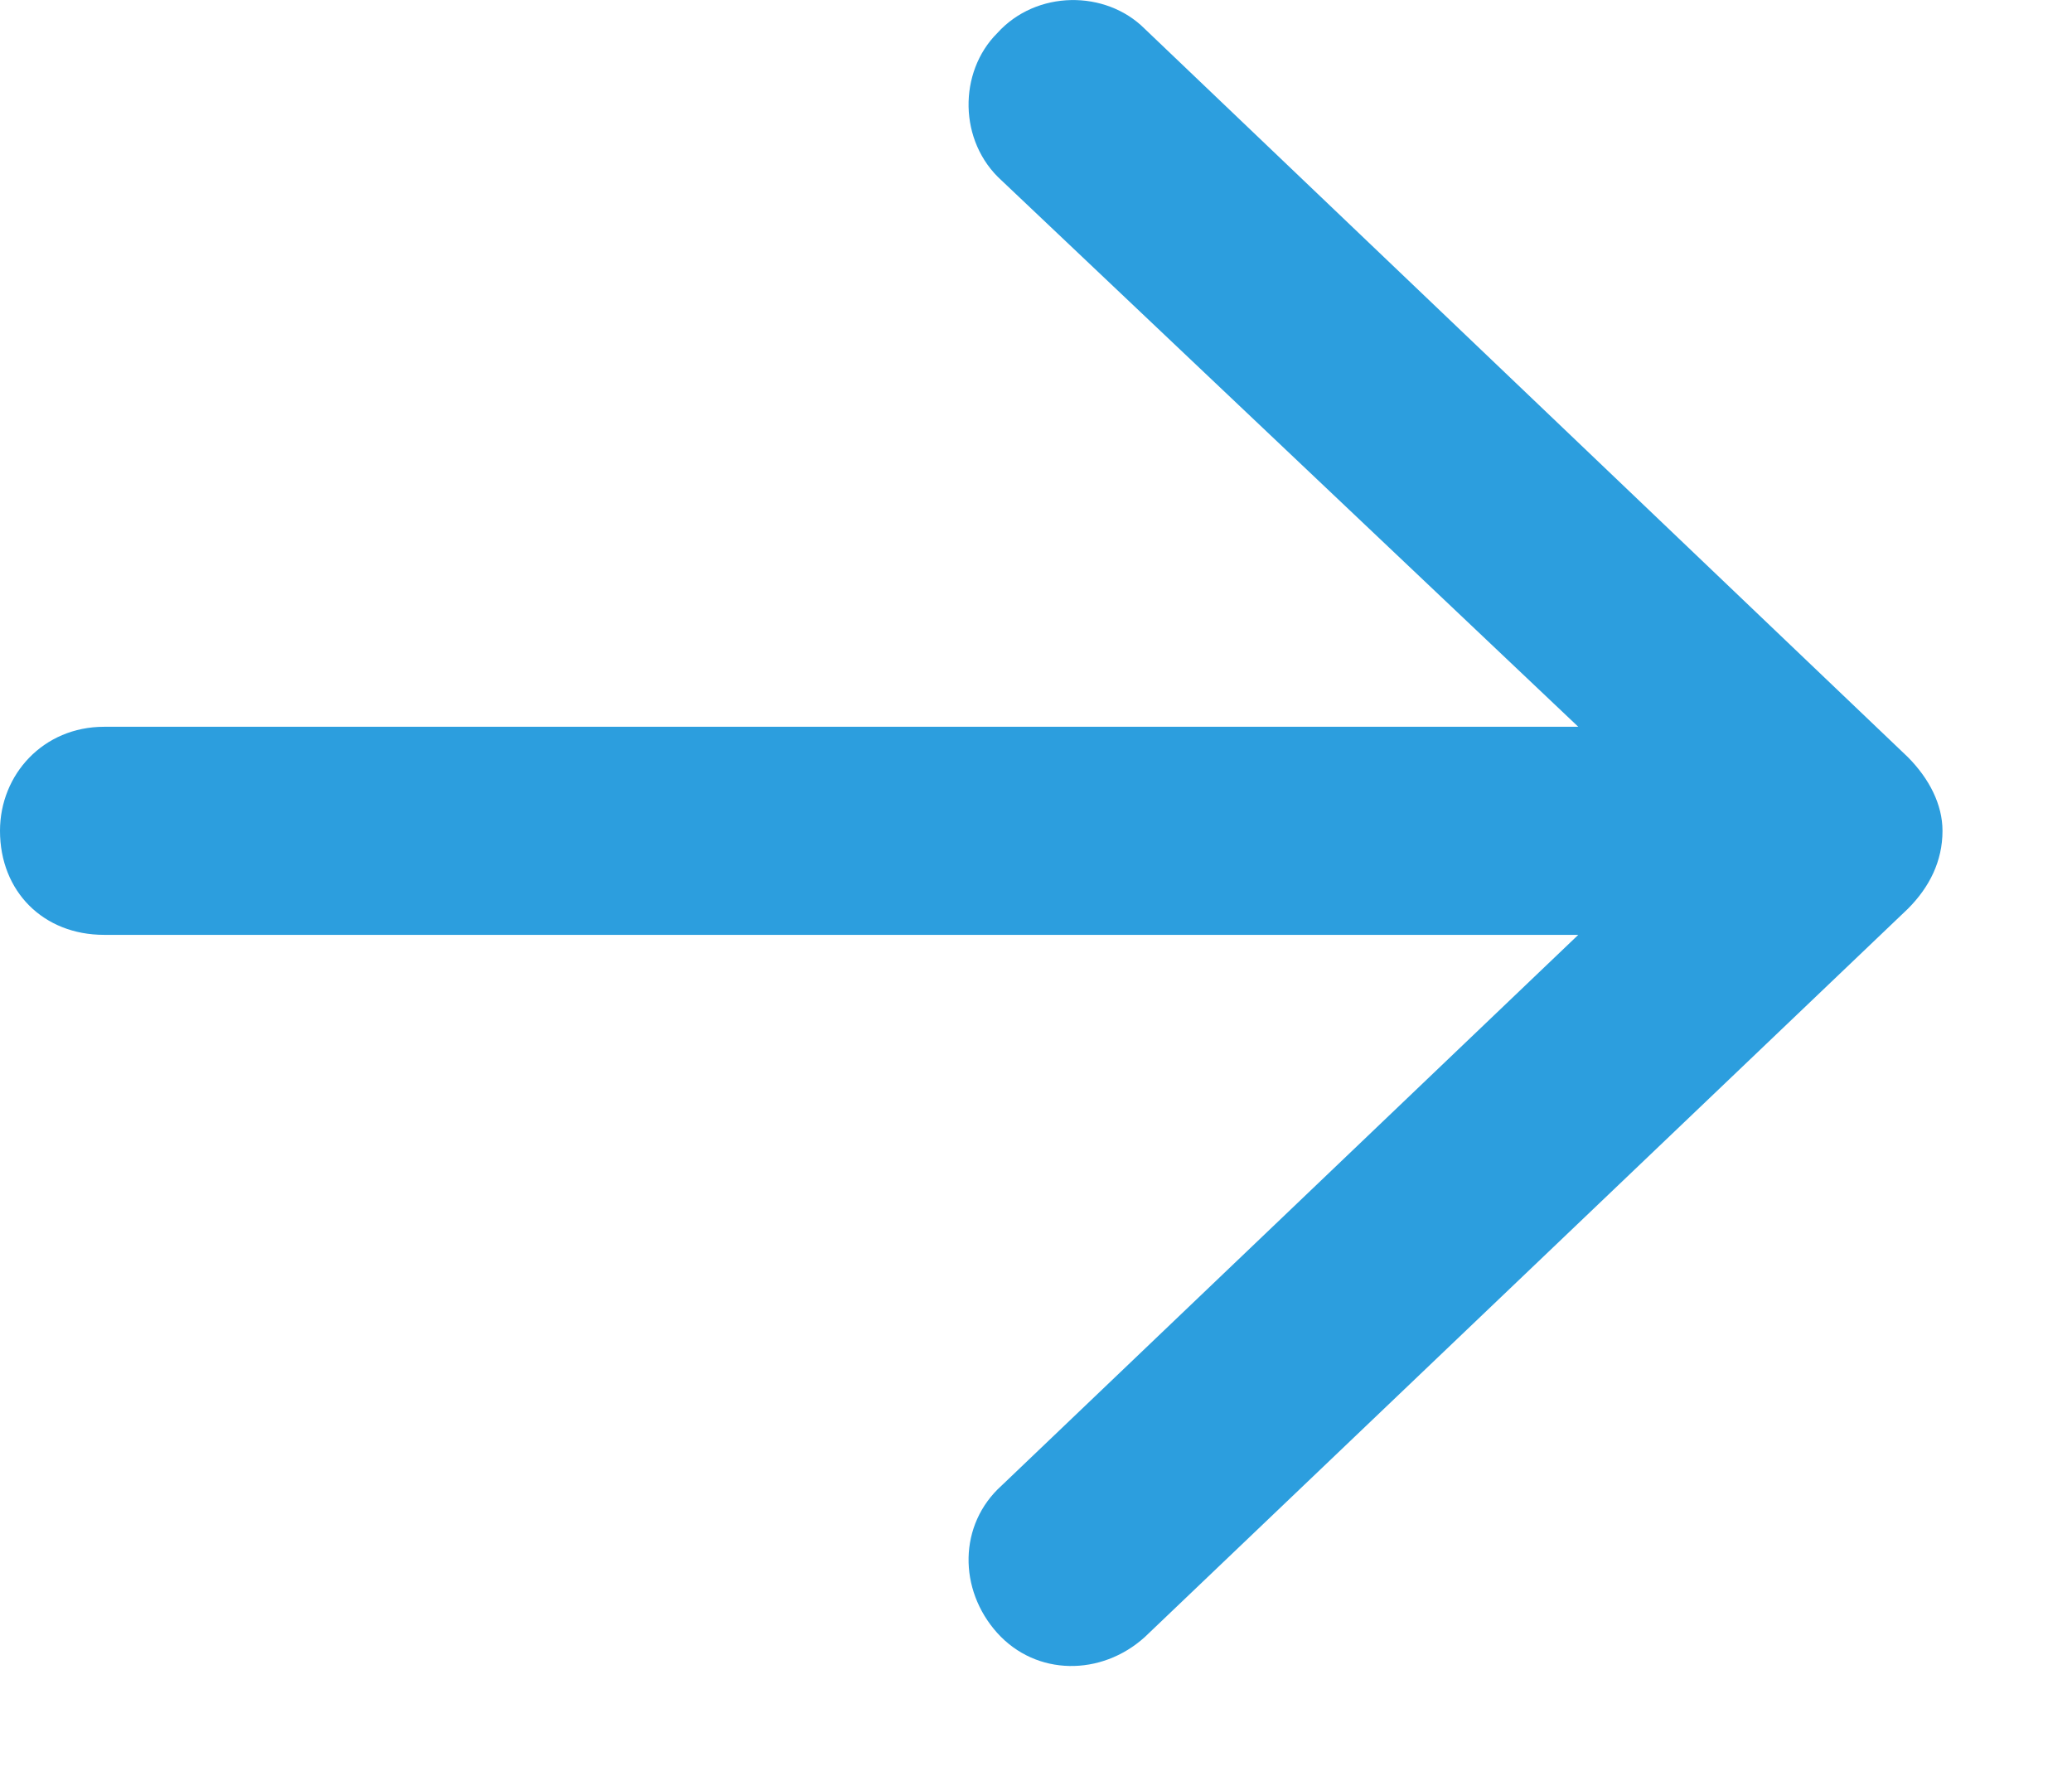
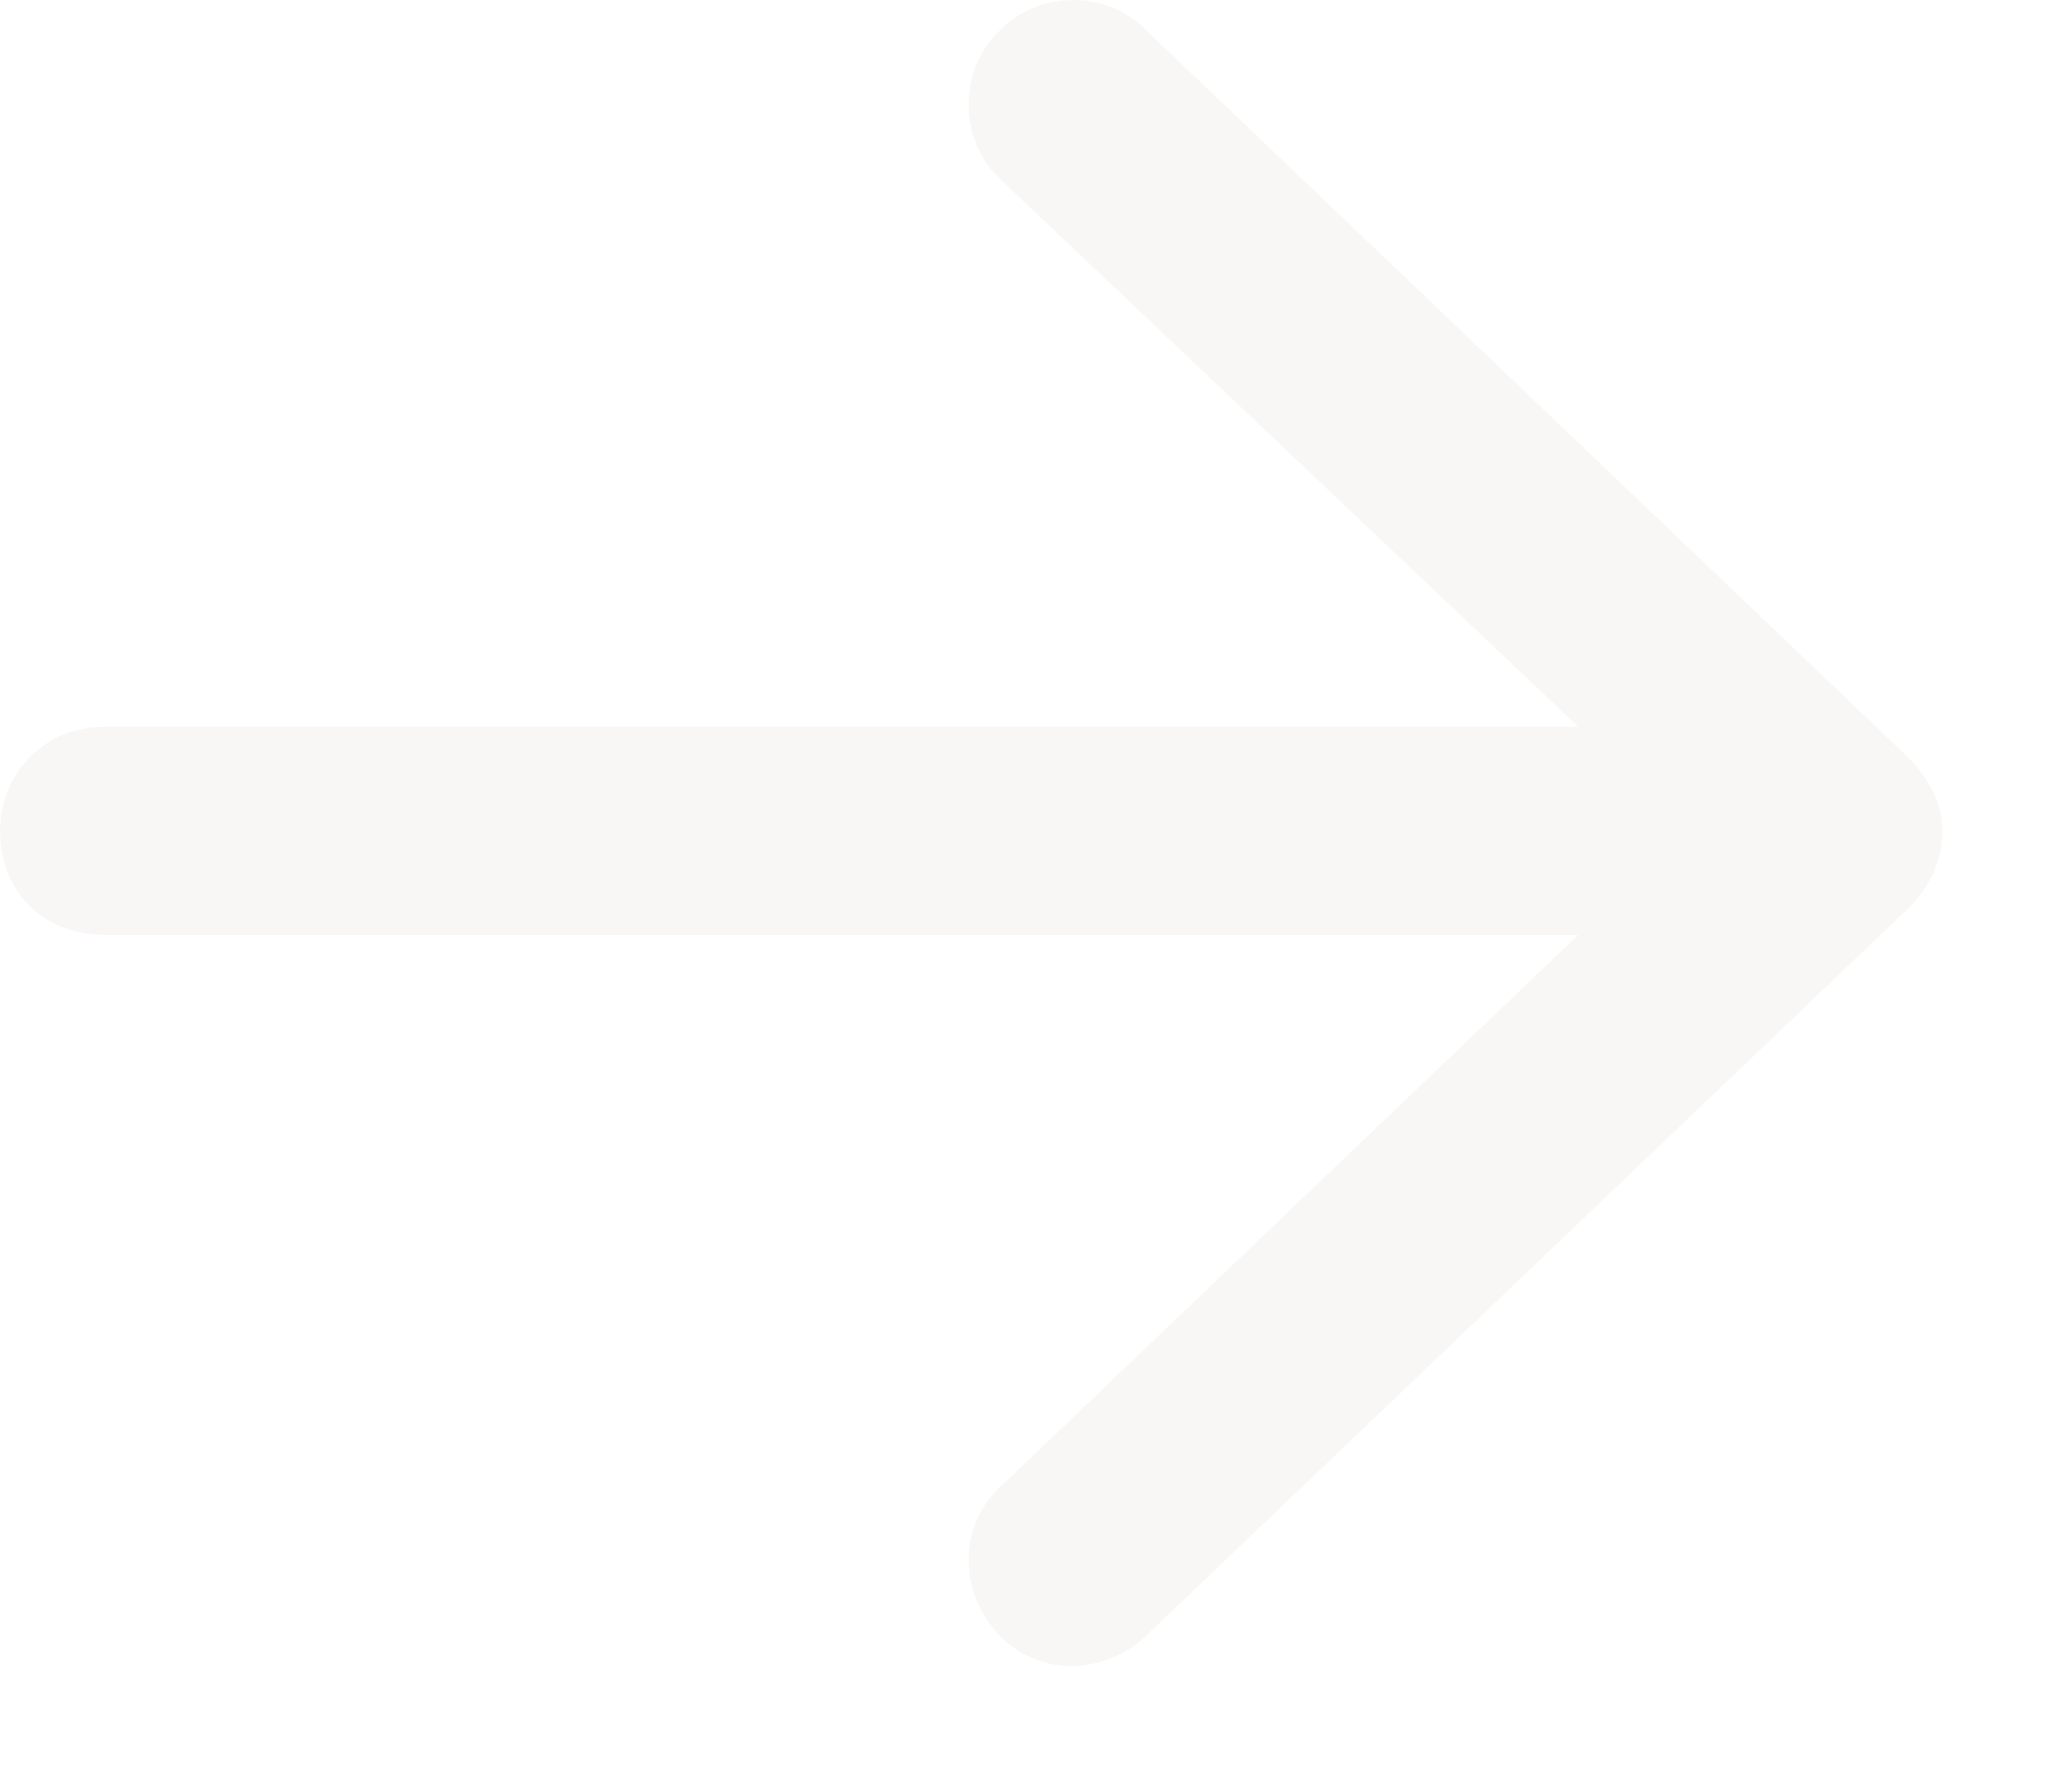
<svg xmlns="http://www.w3.org/2000/svg" width="14" height="12" viewBox="0 0 14 12" fill="none">
-   <path d="M12.891 6.141L7.734 11.063C7.441 11.327 7.002 11.327 6.738 11.034C6.475 10.741 6.475 10.302 6.768 10.038L10.664 6.317H0.703C0.293 6.317 0 6.024 0 5.614C0 5.233 0.293 4.911 0.703 4.911H10.664L6.768 1.22C6.475 0.956 6.475 0.487 6.738 0.224C7.002 -0.069 7.471 -0.069 7.734 0.194L12.891 5.116C13.037 5.263 13.125 5.438 13.125 5.614C13.125 5.819 13.037 5.995 12.891 6.141Z" fill="#2c9ede" />
+   <path d="M12.891 6.141L7.734 11.063C7.441 11.327 7.002 11.327 6.738 11.034C6.475 10.741 6.475 10.302 6.768 10.038L10.664 6.317H0.703C0.293 6.317 0 6.024 0 5.614C0 5.233 0.293 4.911 0.703 4.911H10.664L6.768 1.22C6.475 0.956 6.475 0.487 6.738 0.224C7.002 -0.069 7.471 -0.069 7.734 0.194L12.891 5.116C13.037 5.263 13.125 5.438 13.125 5.614C13.125 5.819 13.037 5.995 12.891 6.141Z" fill="#F9F7F6" />
</svg>
